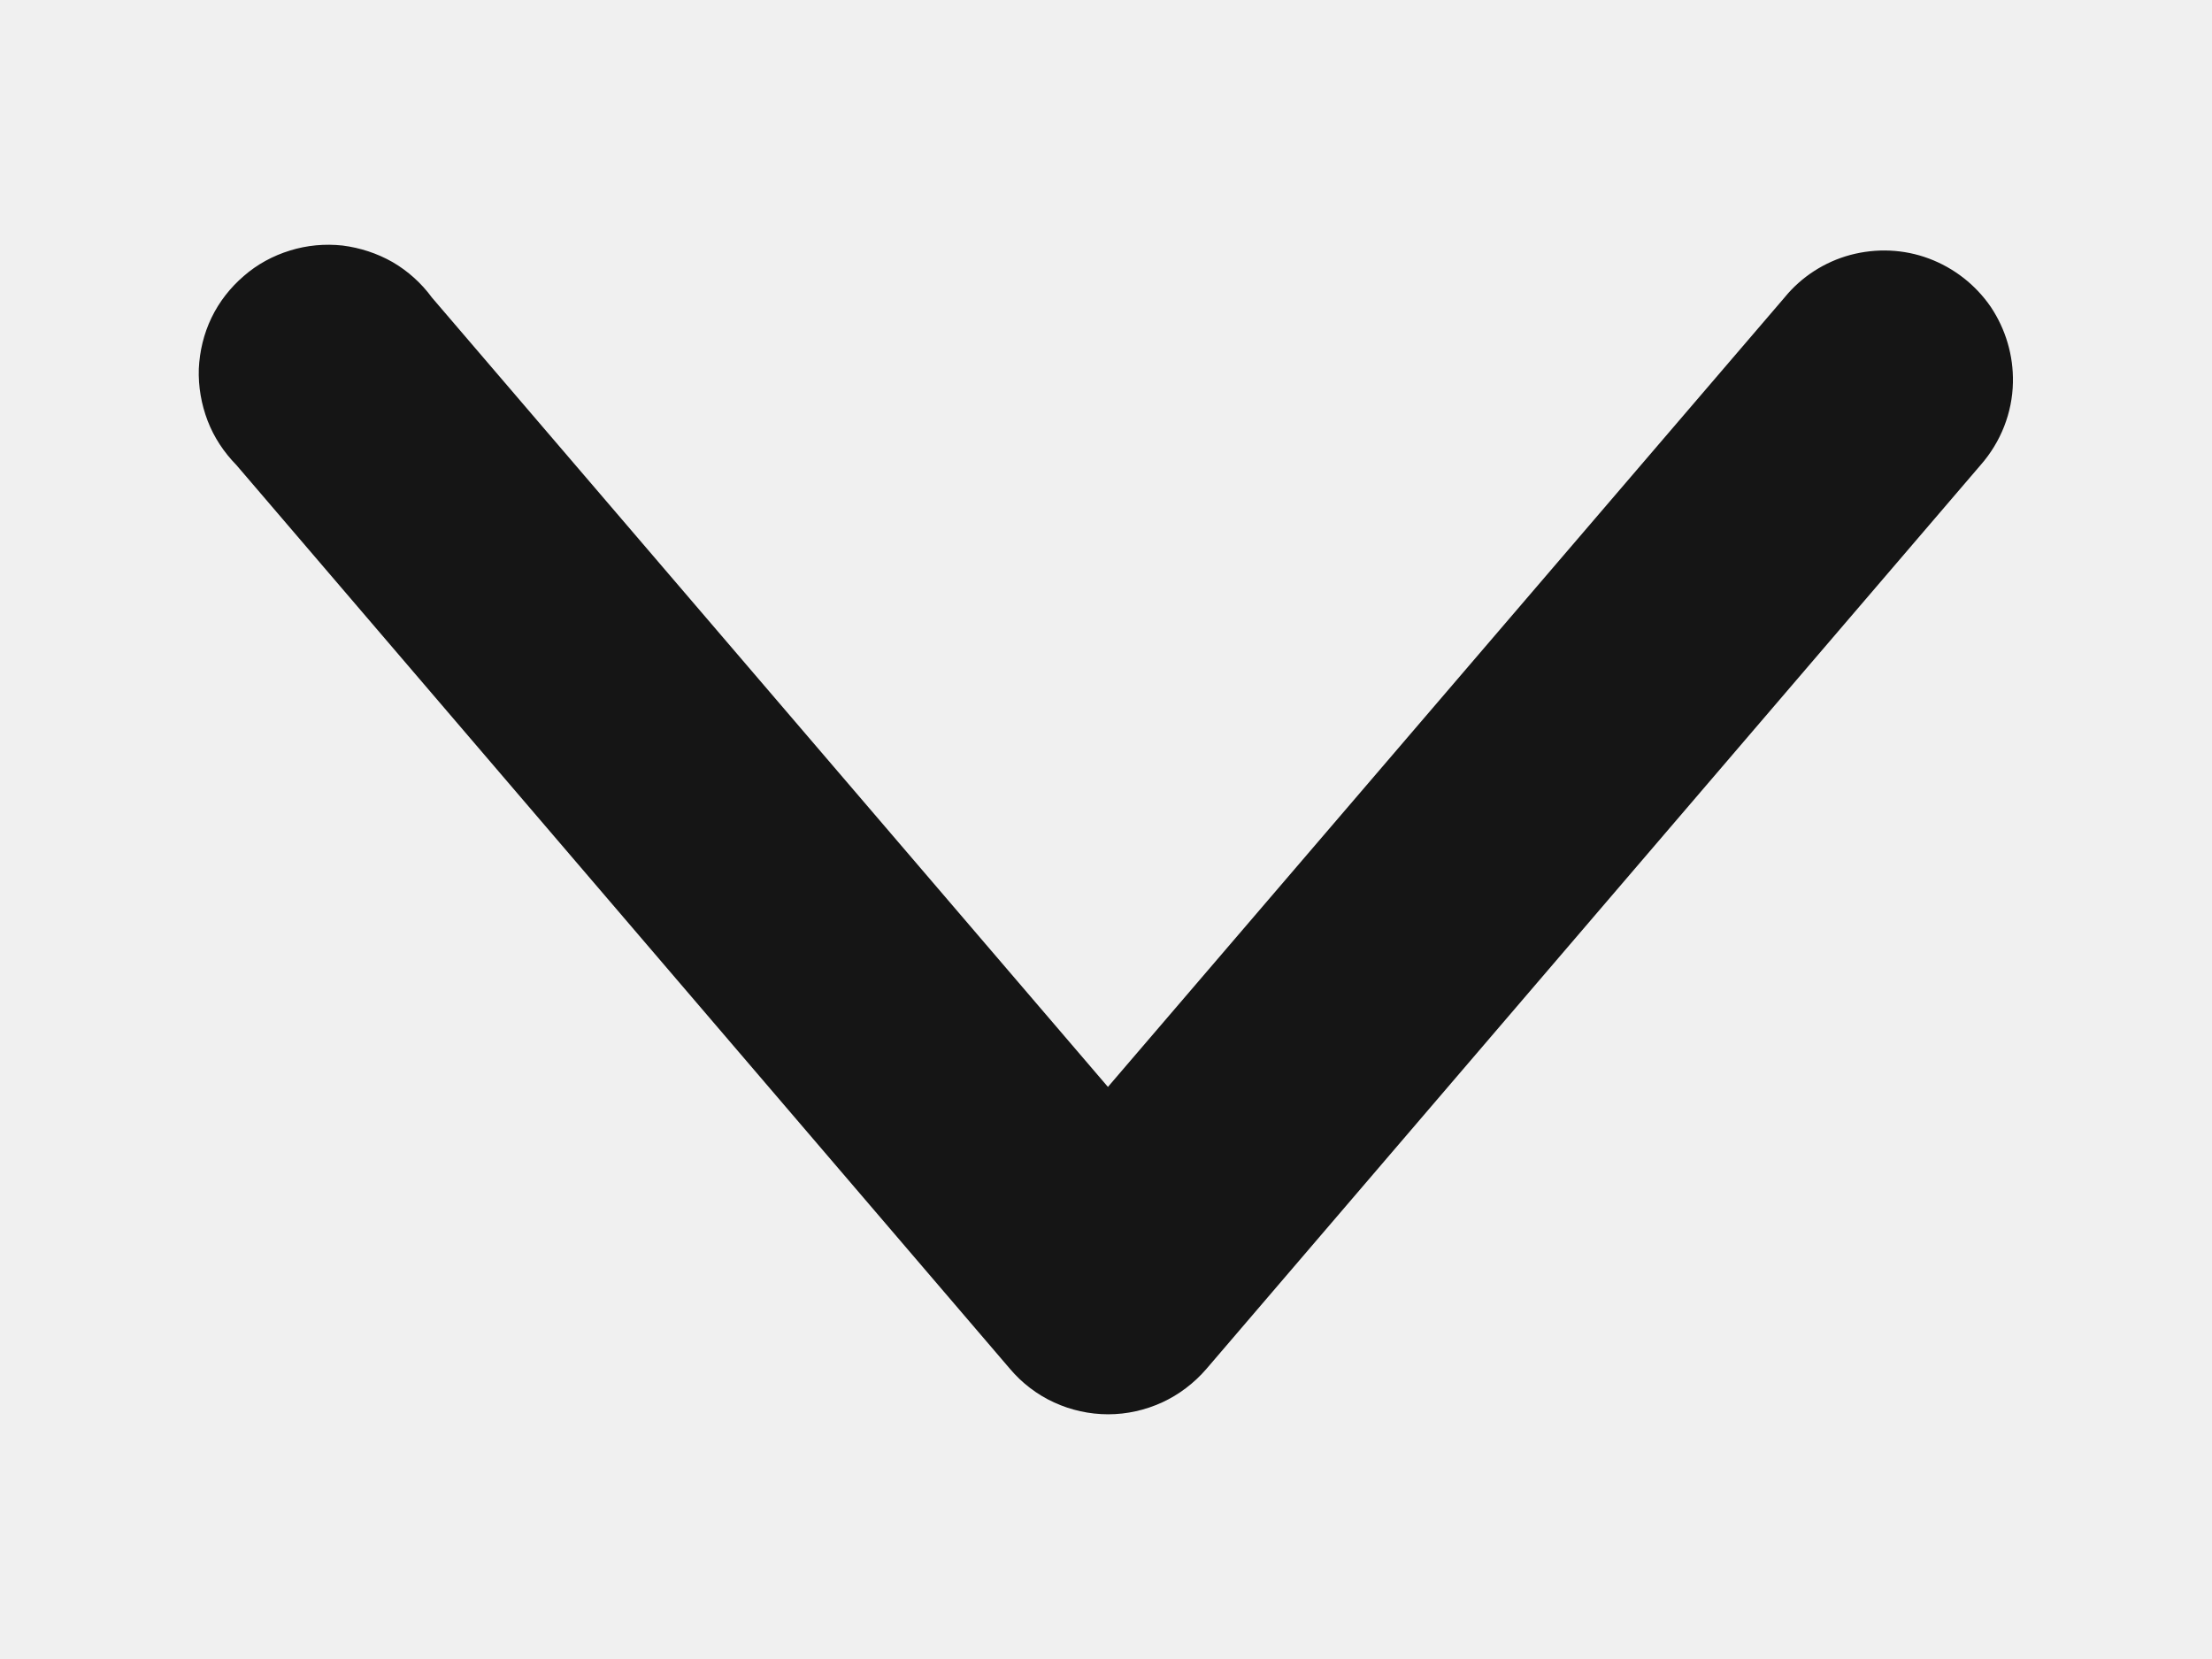
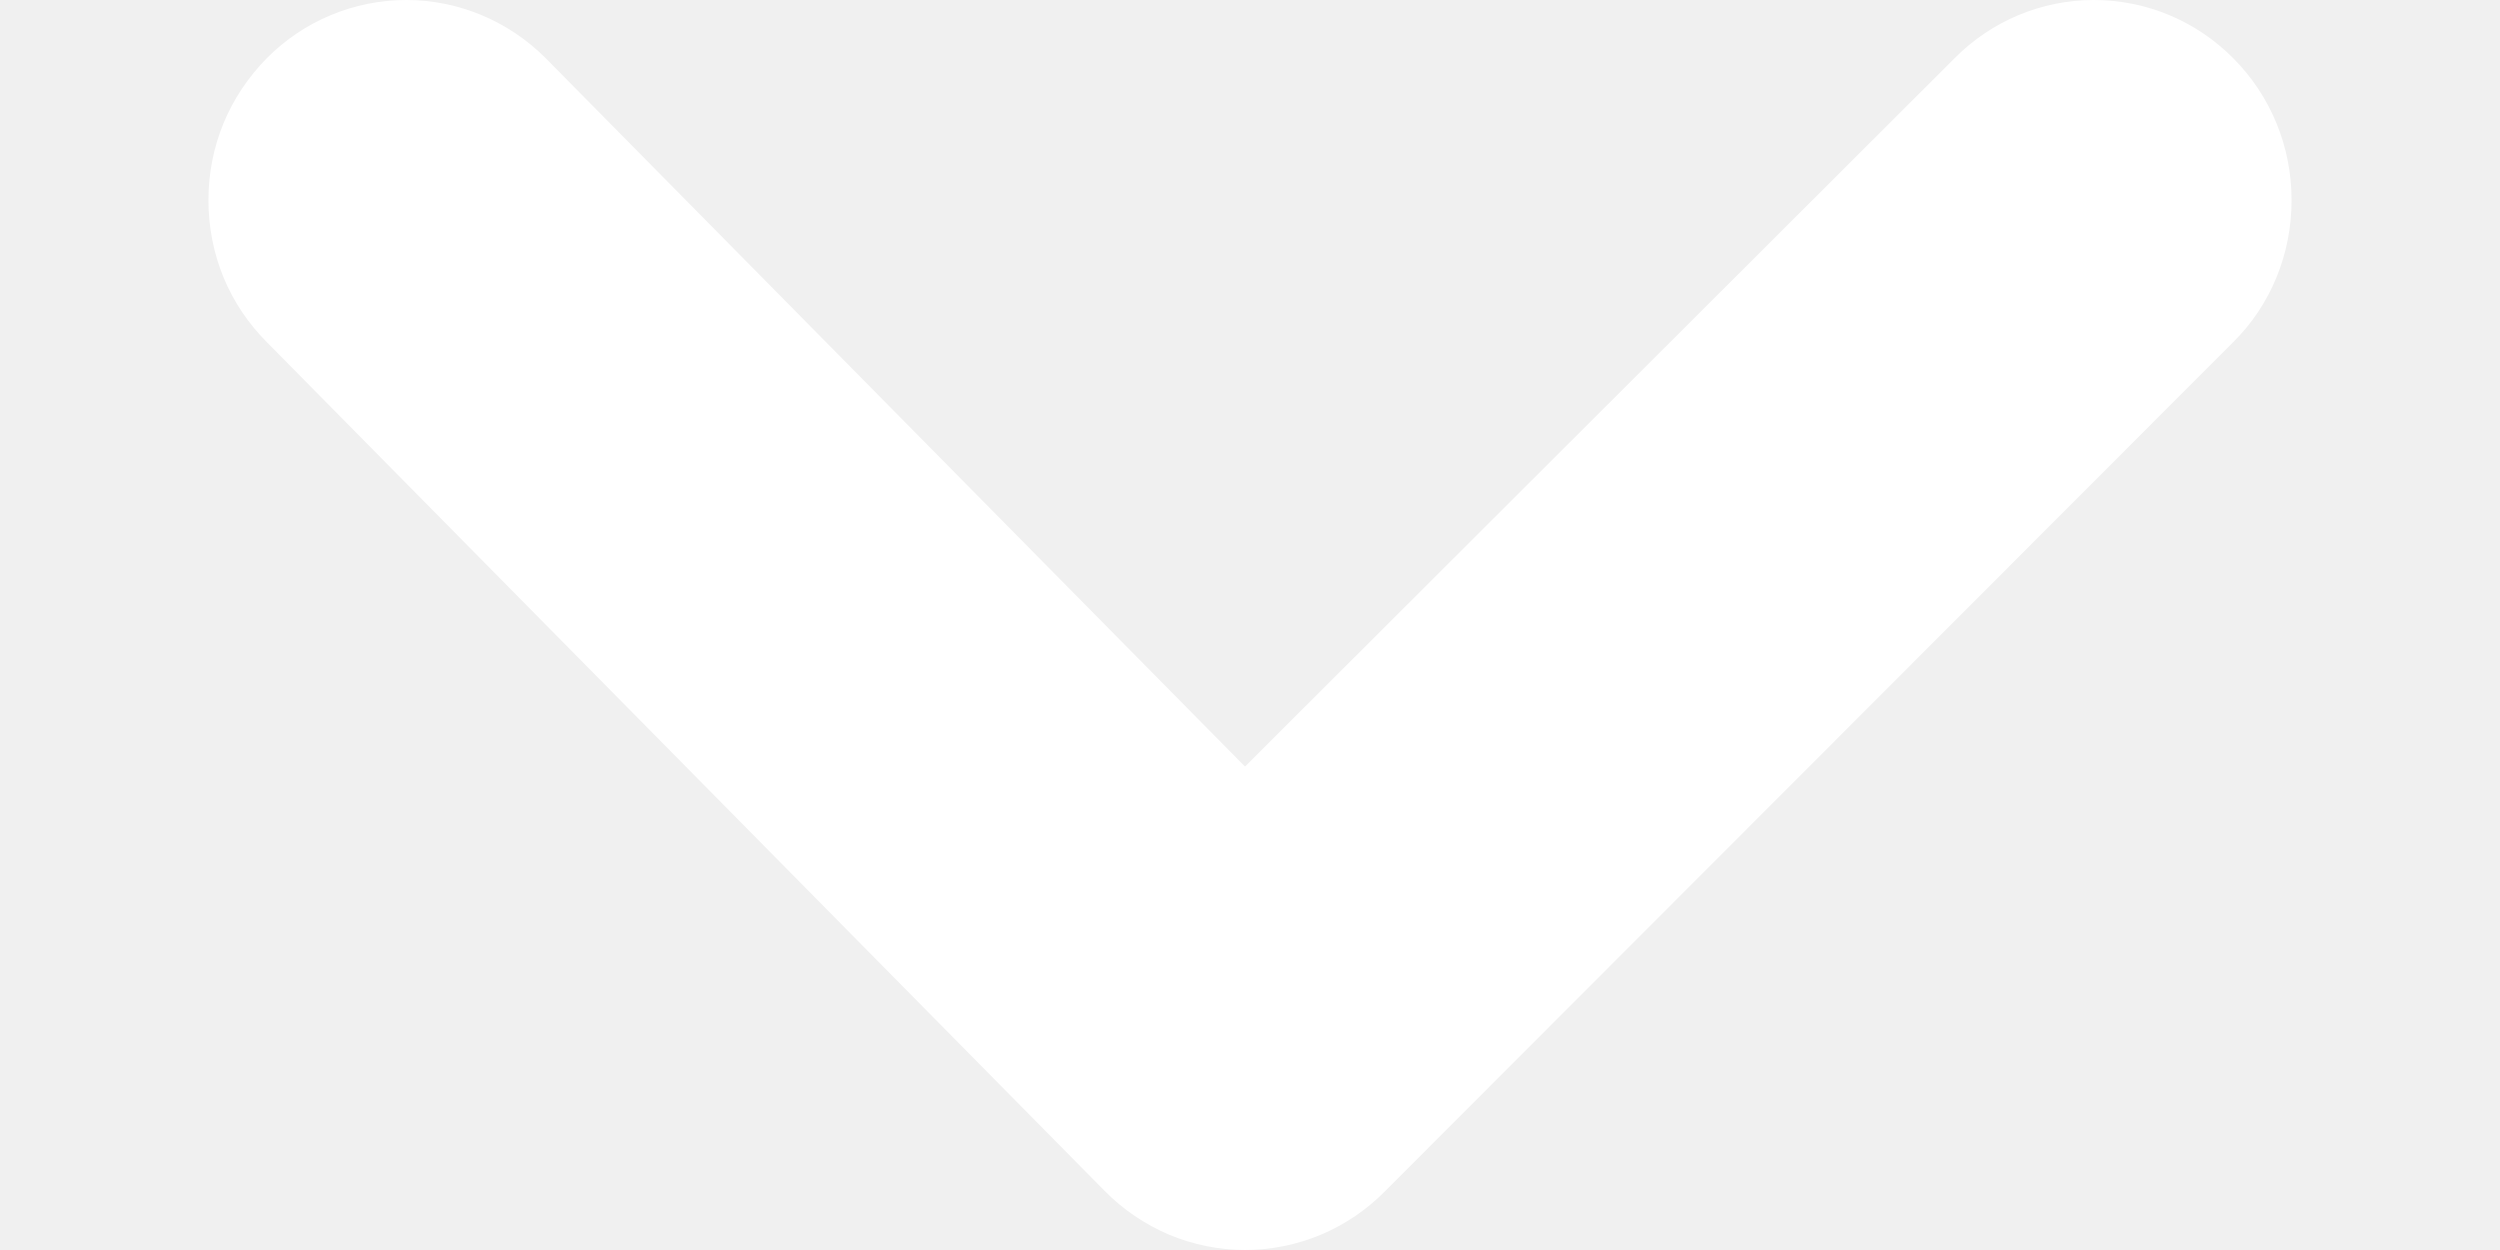
- <svg xmlns="http://www.w3.org/2000/svg" width="8" height="6" viewBox="0 0 8 6" fill="none">
-   <path d="M7.28 1.383C7.282 1.286 7.254 1.191 7.2 1.11C7.145 1.03 7.067 0.969 6.976 0.935C6.885 0.901 6.786 0.897 6.692 0.922C6.599 0.947 6.515 1.001 6.454 1.076L4.007 3.931L1.562 1.076C1.524 1.024 1.475 0.98 1.42 0.948C1.364 0.916 1.302 0.896 1.239 0.888C1.175 0.881 1.11 0.887 1.049 0.906C0.987 0.925 0.93 0.956 0.882 0.998C0.833 1.04 0.793 1.091 0.765 1.149C0.737 1.207 0.722 1.27 0.719 1.334C0.717 1.398 0.728 1.462 0.751 1.522C0.774 1.582 0.81 1.636 0.855 1.682L3.653 4.951C3.696 5.002 3.751 5.044 3.812 5.072C3.873 5.1 3.94 5.115 4.008 5.115C4.075 5.115 4.142 5.1 4.203 5.072C4.264 5.044 4.319 5.002 4.363 4.951L7.163 1.682C7.236 1.599 7.278 1.493 7.28 1.383L7.28 1.383Z" fill="#151515" />
+ <svg xmlns="http://www.w3.org/2000/svg" width="8" height="4" viewBox="0 0 8 4" fill="none">
+   <path d="M7.146 0.186C7.028 0.067 6.868 0 6.7 0C6.533 0 6.373 0.067 6.255 0.186L3.984 2.453L1.746 0.186C1.627 0.067 1.467 0 1.3 0C1.133 0 0.972 0.067 0.854 0.186C0.795 0.246 0.747 0.317 0.715 0.395C0.683 0.473 0.667 0.556 0.667 0.641C0.667 0.725 0.683 0.809 0.715 0.887C0.747 0.965 0.795 1.036 0.854 1.095L3.535 3.811C3.594 3.871 3.664 3.918 3.741 3.951C3.818 3.983 3.901 4 3.984 4C4.068 4 4.15 3.983 4.227 3.951C4.305 3.918 4.374 3.871 4.433 3.811L7.146 1.095C7.206 1.036 7.253 0.965 7.285 0.887C7.317 0.809 7.333 0.725 7.333 0.641C7.333 0.556 7.317 0.473 7.285 0.395C7.253 0.317 7.206 0.246 7.146 0.186Z" fill="white" />
</svg>
